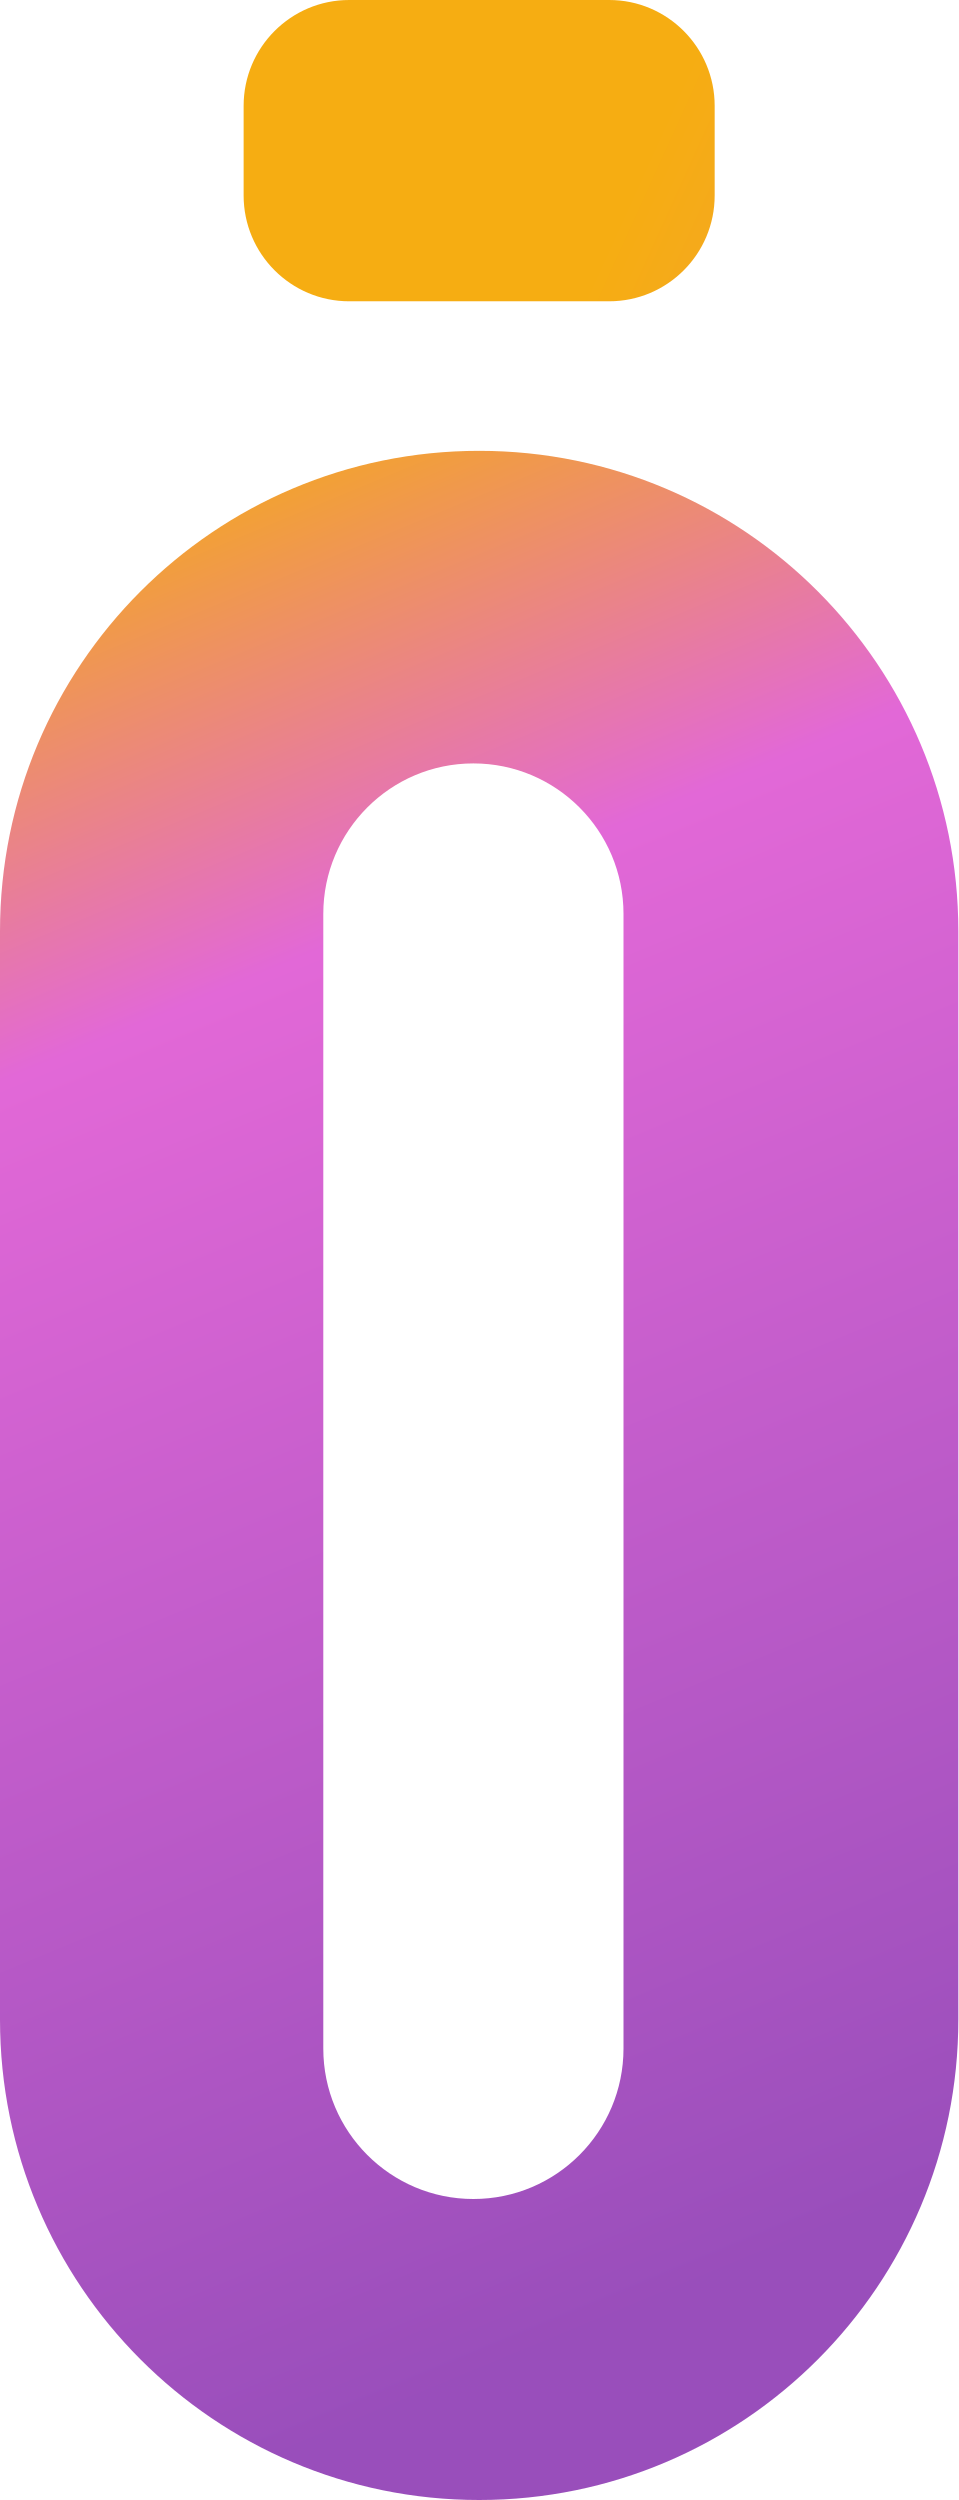
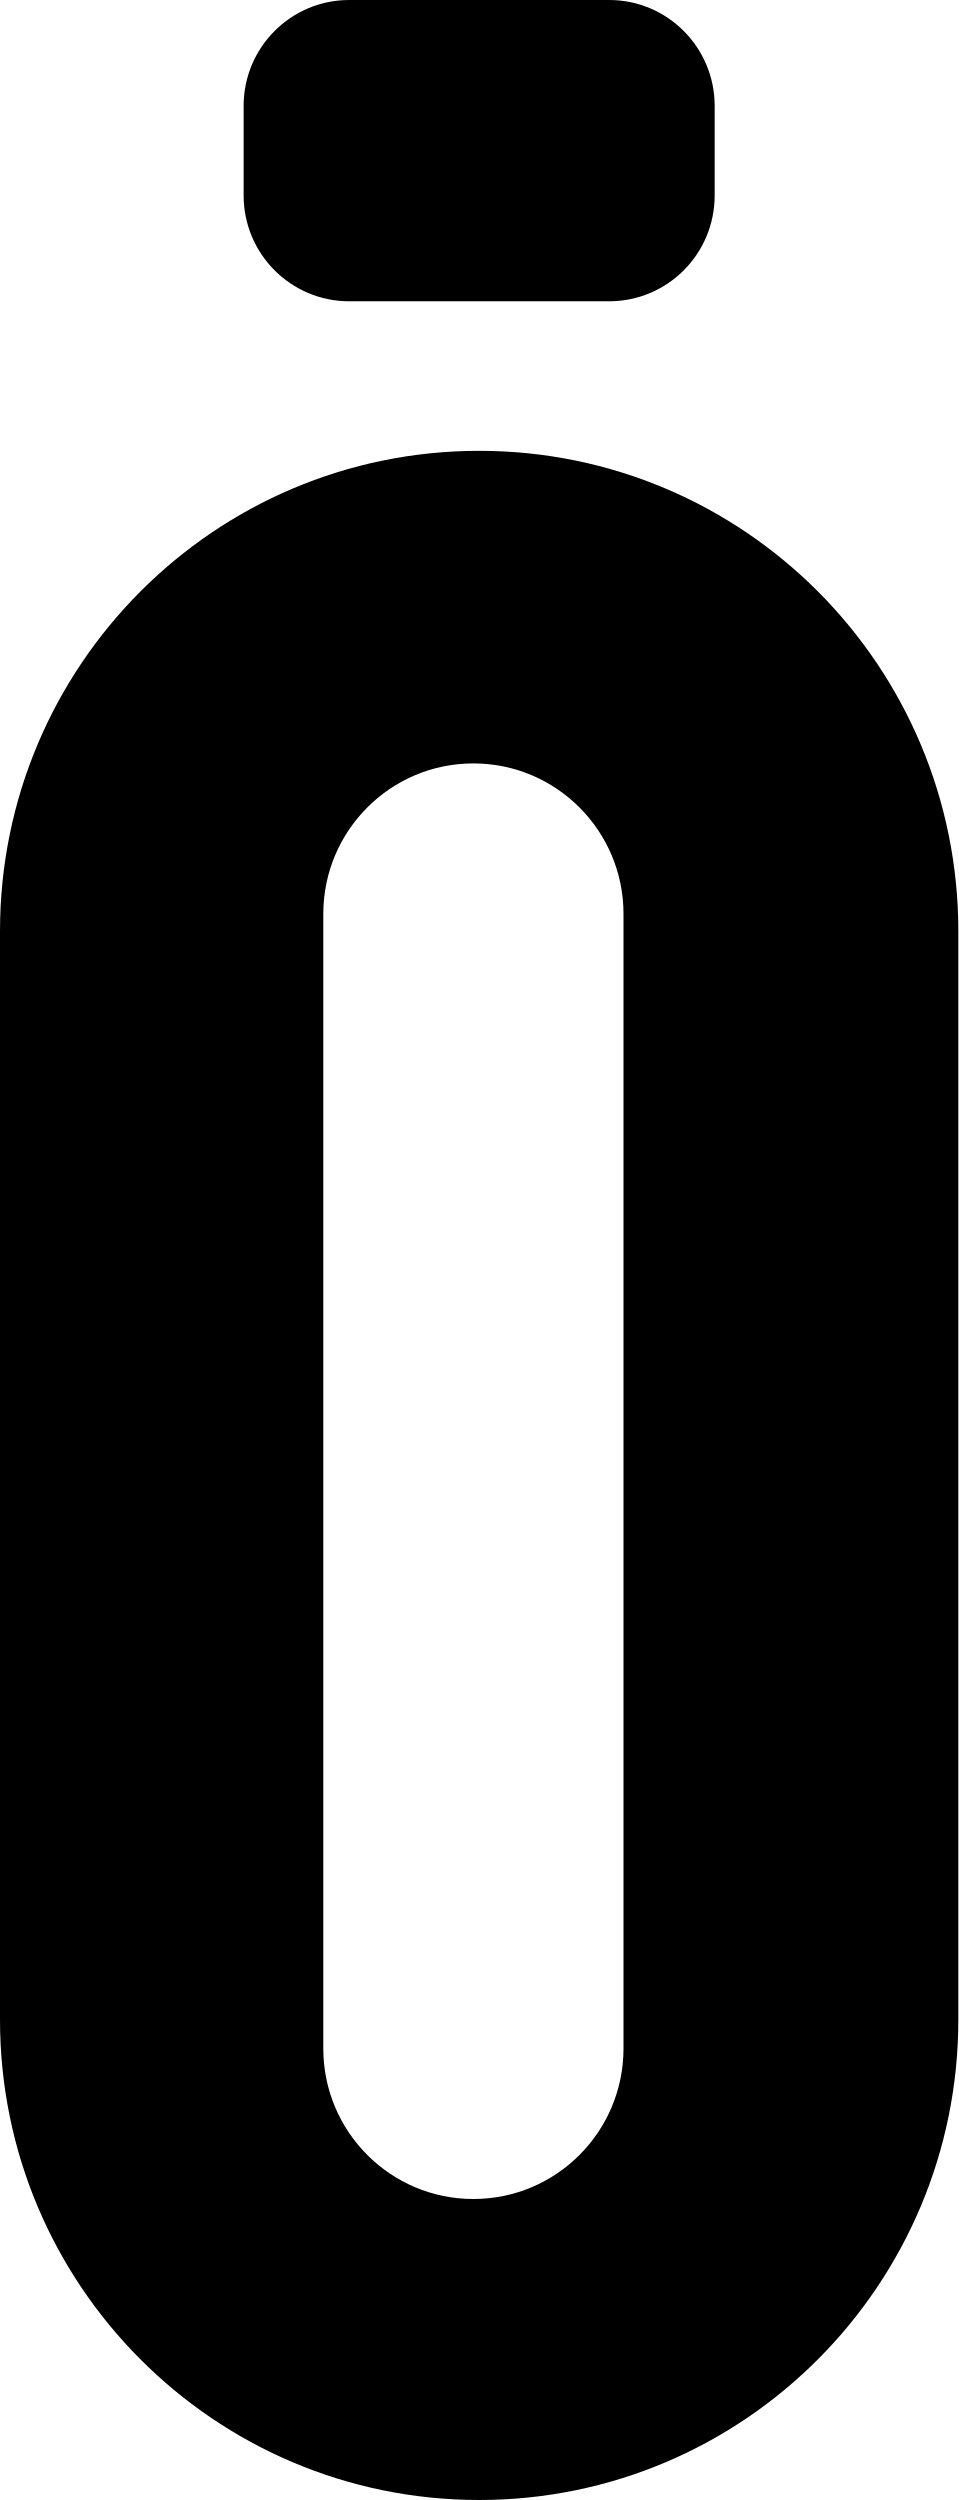
<svg xmlns="http://www.w3.org/2000/svg" width="23" height="60" viewBox="0 0 23 60" fill="none">
-   <path d="M5.847 2.541C5.847 1.138 6.982 0 8.381 0H14.619C16.018 0 17.152 1.138 17.152 2.541V4.691C17.152 6.094 16.018 7.231 14.619 7.231H8.381C6.982 7.231 5.847 6.094 5.847 4.691V2.541Z" fill="url(#paint0_linear_397_471)" />
-   <path fill-rule="evenodd" clip-rule="evenodd" d="M11.5 10.82C5.149 10.82 0 15.982 0 22.351V48.469C0 54.837 5.149 60 11.5 60C17.851 60 23 54.837 23 48.469V22.351C23 15.982 17.851 10.82 11.5 10.82ZM11.361 18.322C9.372 18.322 7.759 19.939 7.759 21.934V49.164C7.759 51.159 9.372 52.776 11.361 52.776C13.351 52.776 14.964 51.159 14.964 49.164V21.934C14.964 19.939 13.351 18.322 11.361 18.322Z" fill="url(#paint1_linear_397_471)" />
+   <path d="M5.847 2.541C5.847 1.138 6.982 0 8.381 0H14.619C16.018 0 17.152 1.138 17.152 2.541V4.691C17.152 6.094 16.018 7.231 14.619 7.231H8.381C6.982 7.231 5.847 6.094 5.847 4.691V2.541Z" fill="black" />
+   <path fill-rule="evenodd" clip-rule="evenodd" d="M11.5 10.82C5.149 10.82 0 15.982 0 22.351V48.469C0 54.837 5.149 60 11.5 60C17.851 60 23 54.837 23 48.469V22.351C23 15.982 17.851 10.82 11.5 10.82ZM11.361 18.322C9.372 18.322 7.759 19.939 7.759 21.934V49.164C7.759 51.159 9.372 52.776 11.361 52.776C13.351 52.776 14.964 51.159 14.964 49.164V21.934C14.964 19.939 13.351 18.322 11.361 18.322Z" fill="black" />
  <defs>
-     <linearGradient id="paint0_linear_397_471" x1="2.063" y1="33.416" x2="254.304" y2="147.972" gradientUnits="userSpaceOnUse">
-       <stop stop-color="#F6AD12" />
-       <stop offset="0.167" stop-color="#E268D7" />
-       <stop offset="0.601" stop-color="#994EBB" />
-     </linearGradient>
-     <linearGradient id="paint1_linear_397_471" x1="112.206" y1="-34.357" x2="141.445" y2="36.149" gradientUnits="userSpaceOnUse">
-       <stop stop-color="#F6AD12" />
-       <stop offset="0.167" stop-color="#E268D7" />
-       <stop offset="0.601" stop-color="#994EBB" />
-     </linearGradient>
-   </defs>
+ 
+ 
+ 
+ </defs>
</svg>
